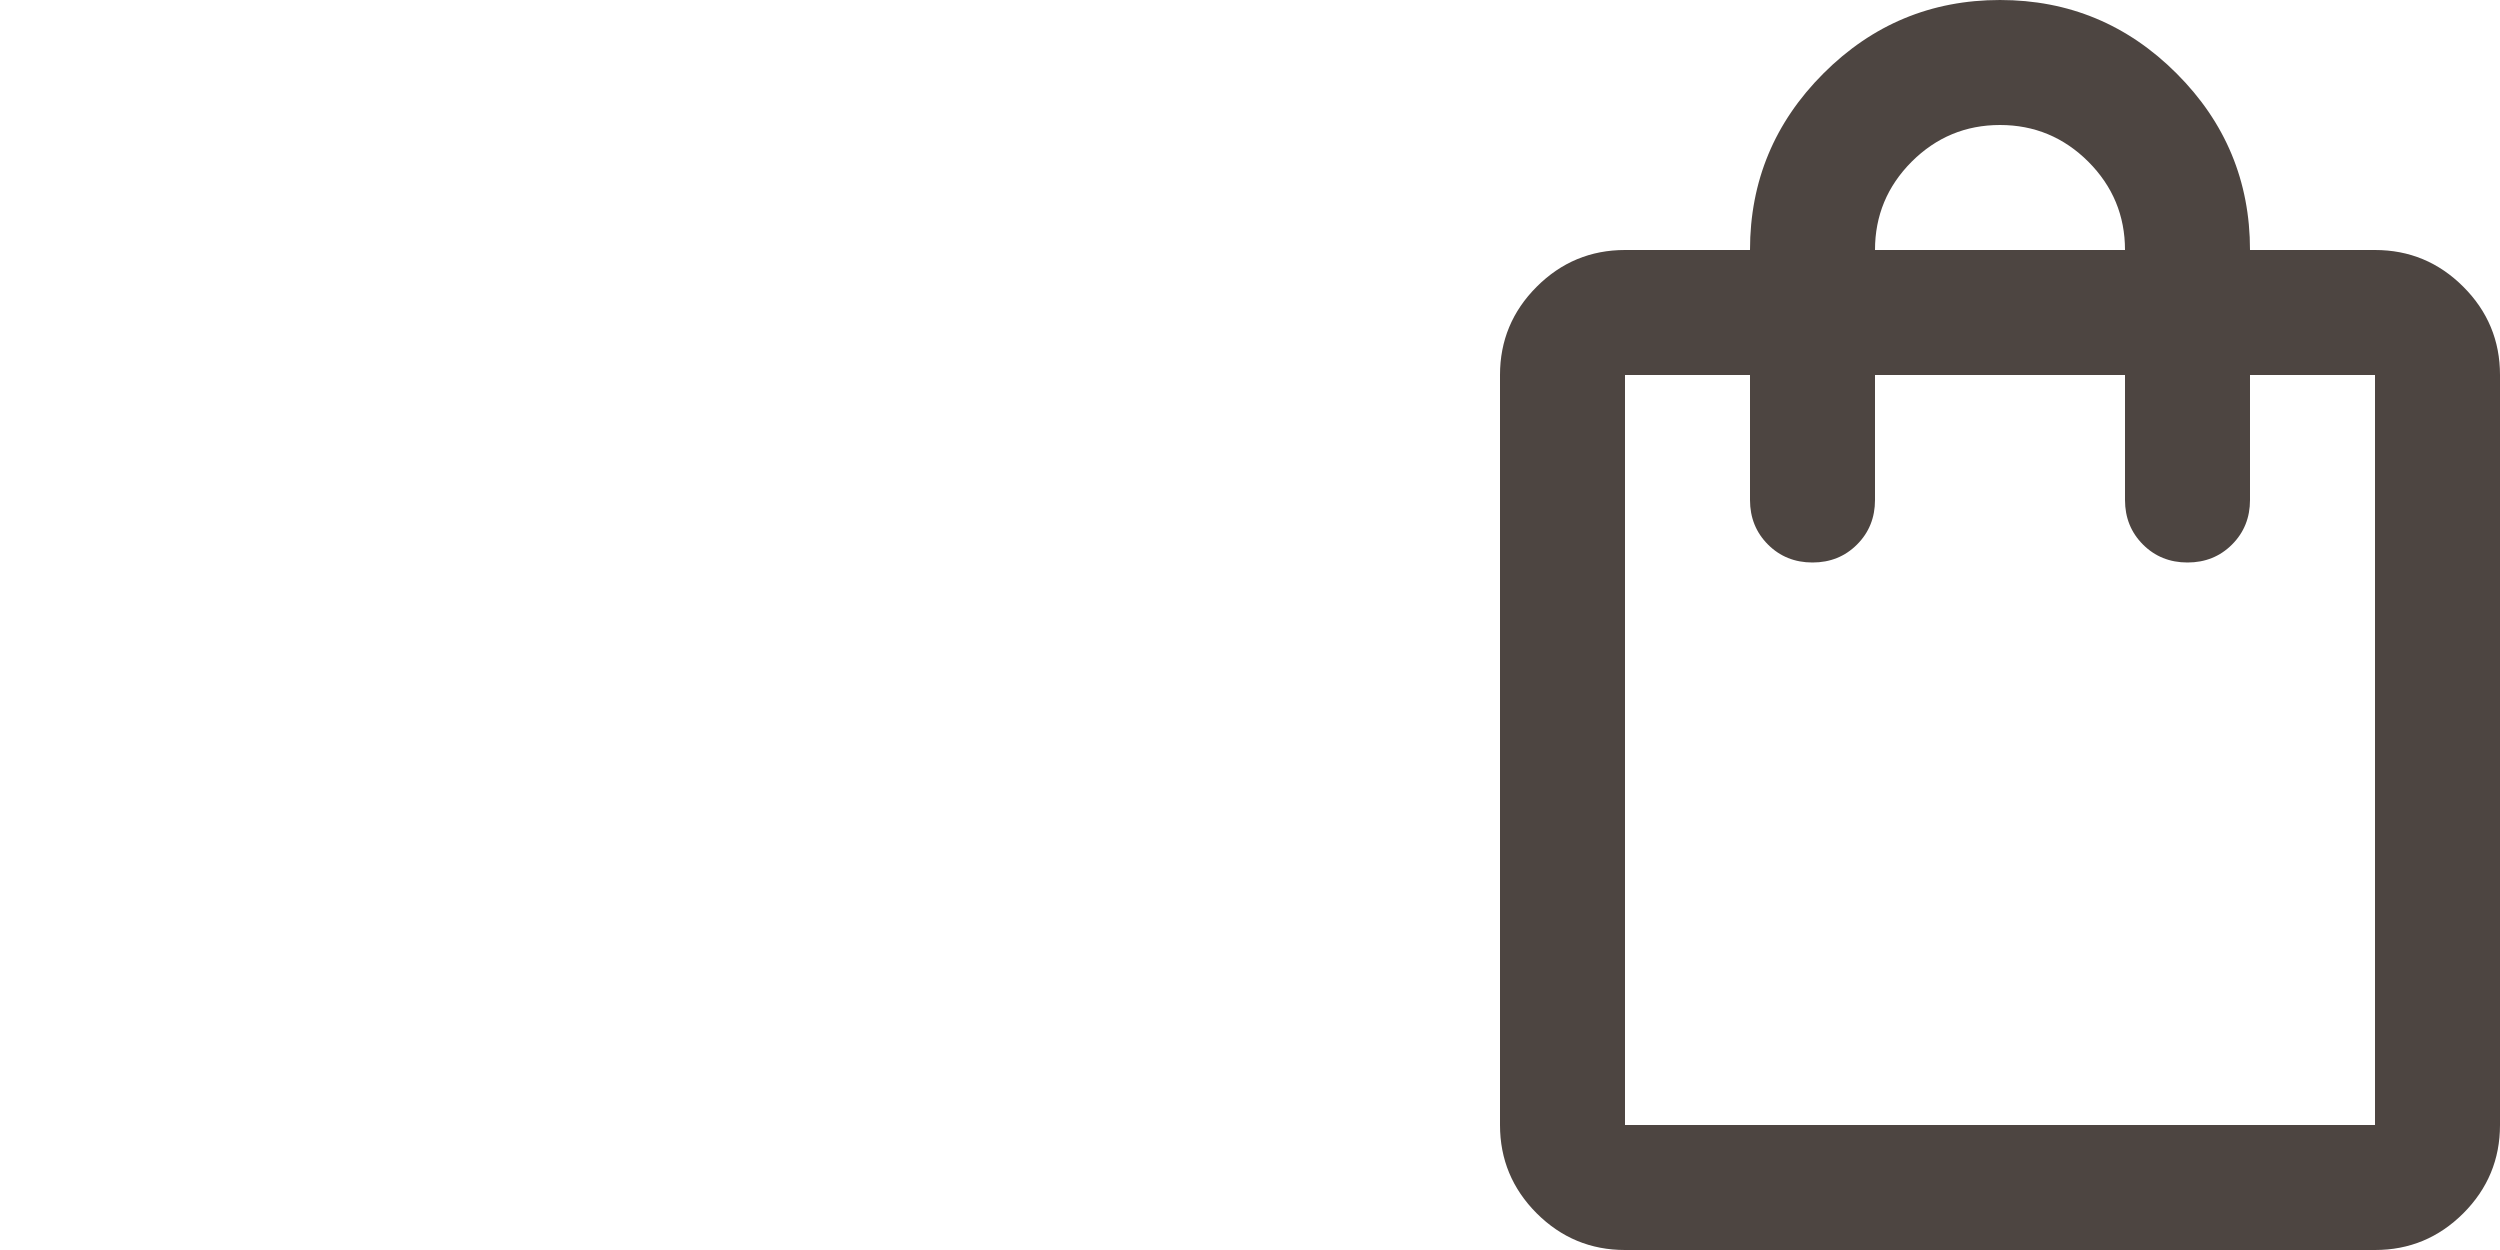
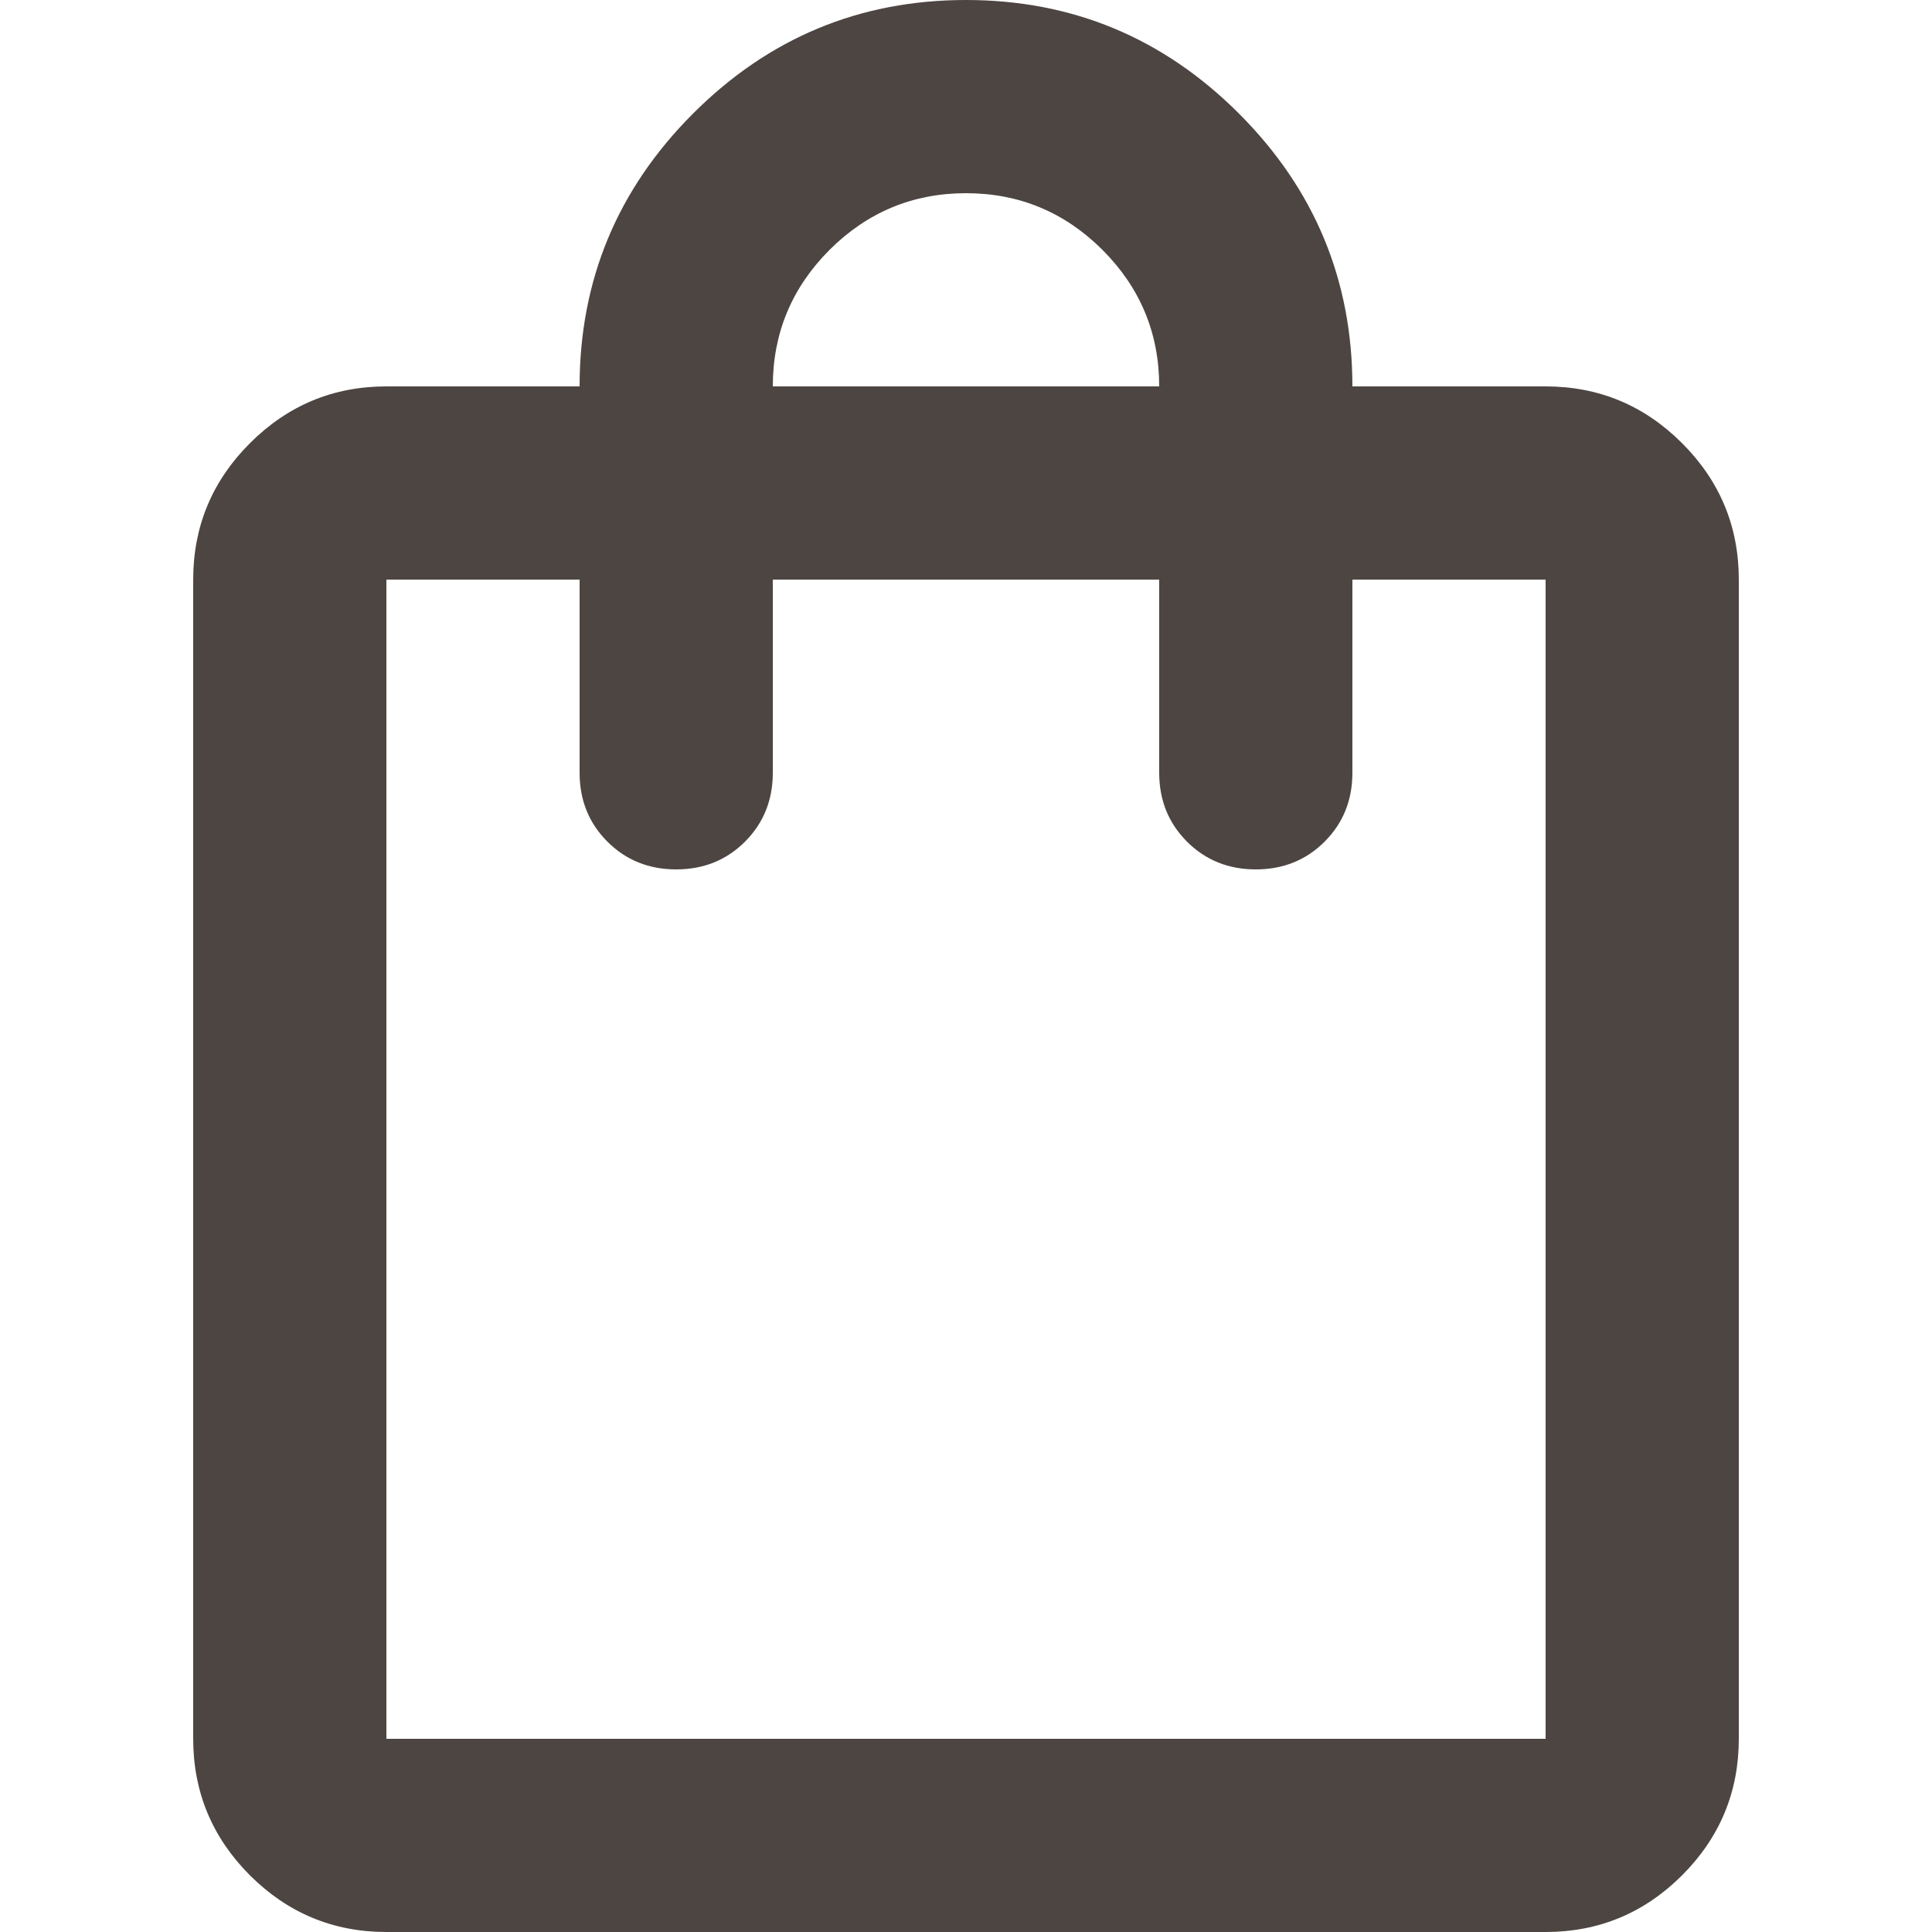
- <svg xmlns="http://www.w3.org/2000/svg" preserveAspectRatio="none" overflow="visible" style="display: block;" width="40" height="20" viewBox="0 0 40 20" fill="none">
-   <g id="Margin">
-     <path id="Icon" d="M26 20C25.45 20 24.979 19.804 24.587 19.413C24.196 19.021 24 18.55 24 18V6C24 5.45 24.196 4.979 24.587 4.588C24.979 4.196 25.45 4 26 4H28V4C28 2.9 28.392 1.958 29.175 1.175C29.958 0.392 30.9 0 32 0C33.1 0 34.042 0.392 34.825 1.175C35.608 1.958 36 2.9 36 4V4H38C38.55 4 39.021 4.196 39.413 4.588C39.804 4.979 40 5.45 40 6V18C40 18.55 39.804 19.021 39.413 19.413C39.021 19.804 38.55 20 38 20H26V20M26 18H38V18V18V6V6V6H36V8C36 8.283 35.904 8.521 35.712 8.713C35.521 8.904 35.283 9 35 9C34.717 9 34.479 8.904 34.288 8.713C34.096 8.521 34 8.283 34 8V6H30V8C30 8.283 29.904 8.521 29.712 8.713C29.521 8.904 29.283 9 29 9C28.717 9 28.479 8.904 28.288 8.713C28.096 8.521 28 8.283 28 8V6H26V6V6V18V18V18V18M30 4H34V4C34 3.45 33.804 2.979 33.413 2.587C33.021 2.196 32.55 2 32 2C31.45 2 30.979 2.196 30.587 2.587C30.196 2.979 30 3.45 30 4V4V4M26 18V18V18V18V6V6V6V6V6V6V18V18V18V18" fill="#4D4541" />
-   </g>
+ <svg xmlns="http://www.w3.org/2000/svg" width="20" height="20" viewBox="22 0 20 20" fill="none">
+   <path d="M26 20C25.45 20 24.979 19.804 24.587 19.413C24.196 19.021 24 18.55 24 18V6C24 5.45 24.196 4.979 24.587 4.588C24.979 4.196 25.45 4 26 4H28V4C28 2.9 28.392 1.958 29.175 1.175C29.958 0.392 30.9 0 32 0C33.1 0 34.042 0.392 34.825 1.175C35.608 1.958 36 2.9 36 4V4H38C38.55 4 39.021 4.196 39.413 4.588C39.804 4.979 40 5.45 40 6V18C40 18.55 39.804 19.021 39.413 19.413C39.021 19.804 38.55 20 38 20H26V20M26 18H38V6H36V8C36 8.283 35.904 8.521 35.712 8.713C35.521 8.904 35.283 9 35 9C34.717 9 34.479 8.904 34.288 8.713C34.096 8.521 34 8.283 34 8V6H30V8C30 8.283 29.904 8.521 29.712 8.713C29.521 8.904 29.283 9 29 9C28.717 9 28.479 8.904 28.288 8.713C28.096 8.521 28 8.283 28 8V6H26V18M30 4H34V4C34 3.45 33.804 2.979 33.413 2.587C33.021 2.196 32.55 2 32 2C31.45 2 30.979 2.196 30.587 2.587C30.196 2.979 30 3.45 30 4V4" fill="#4D4541" />
</svg>
